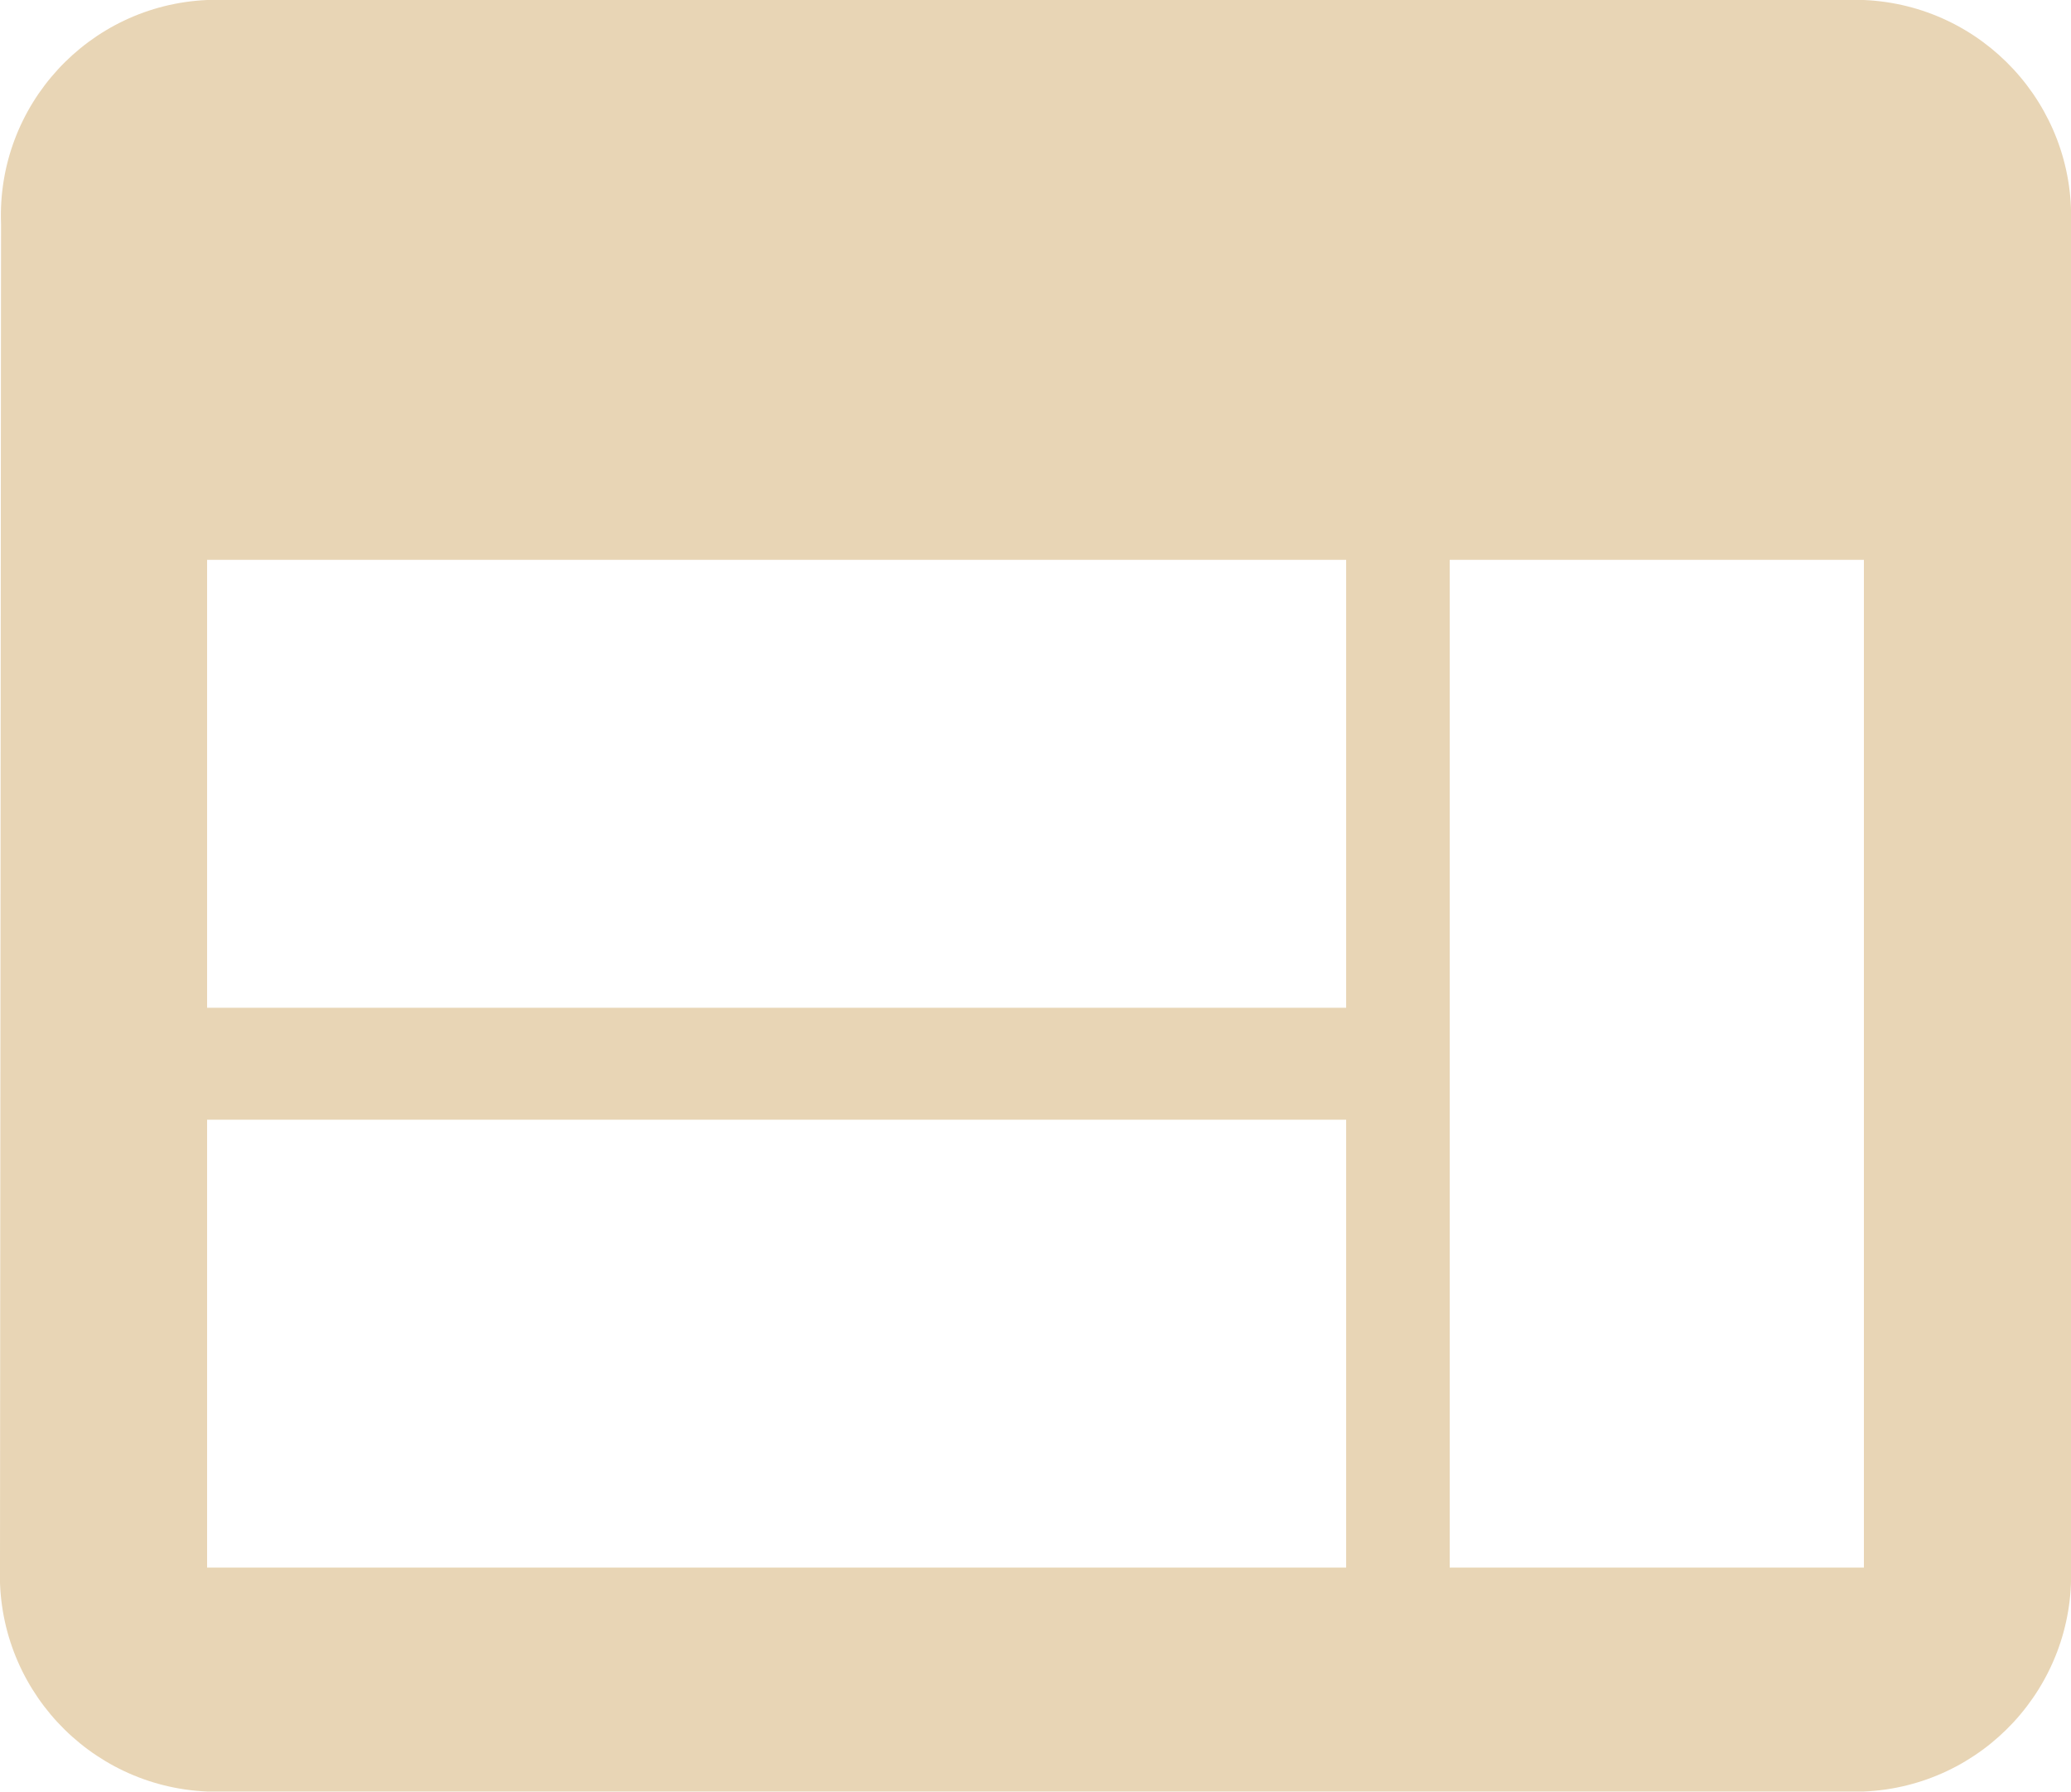
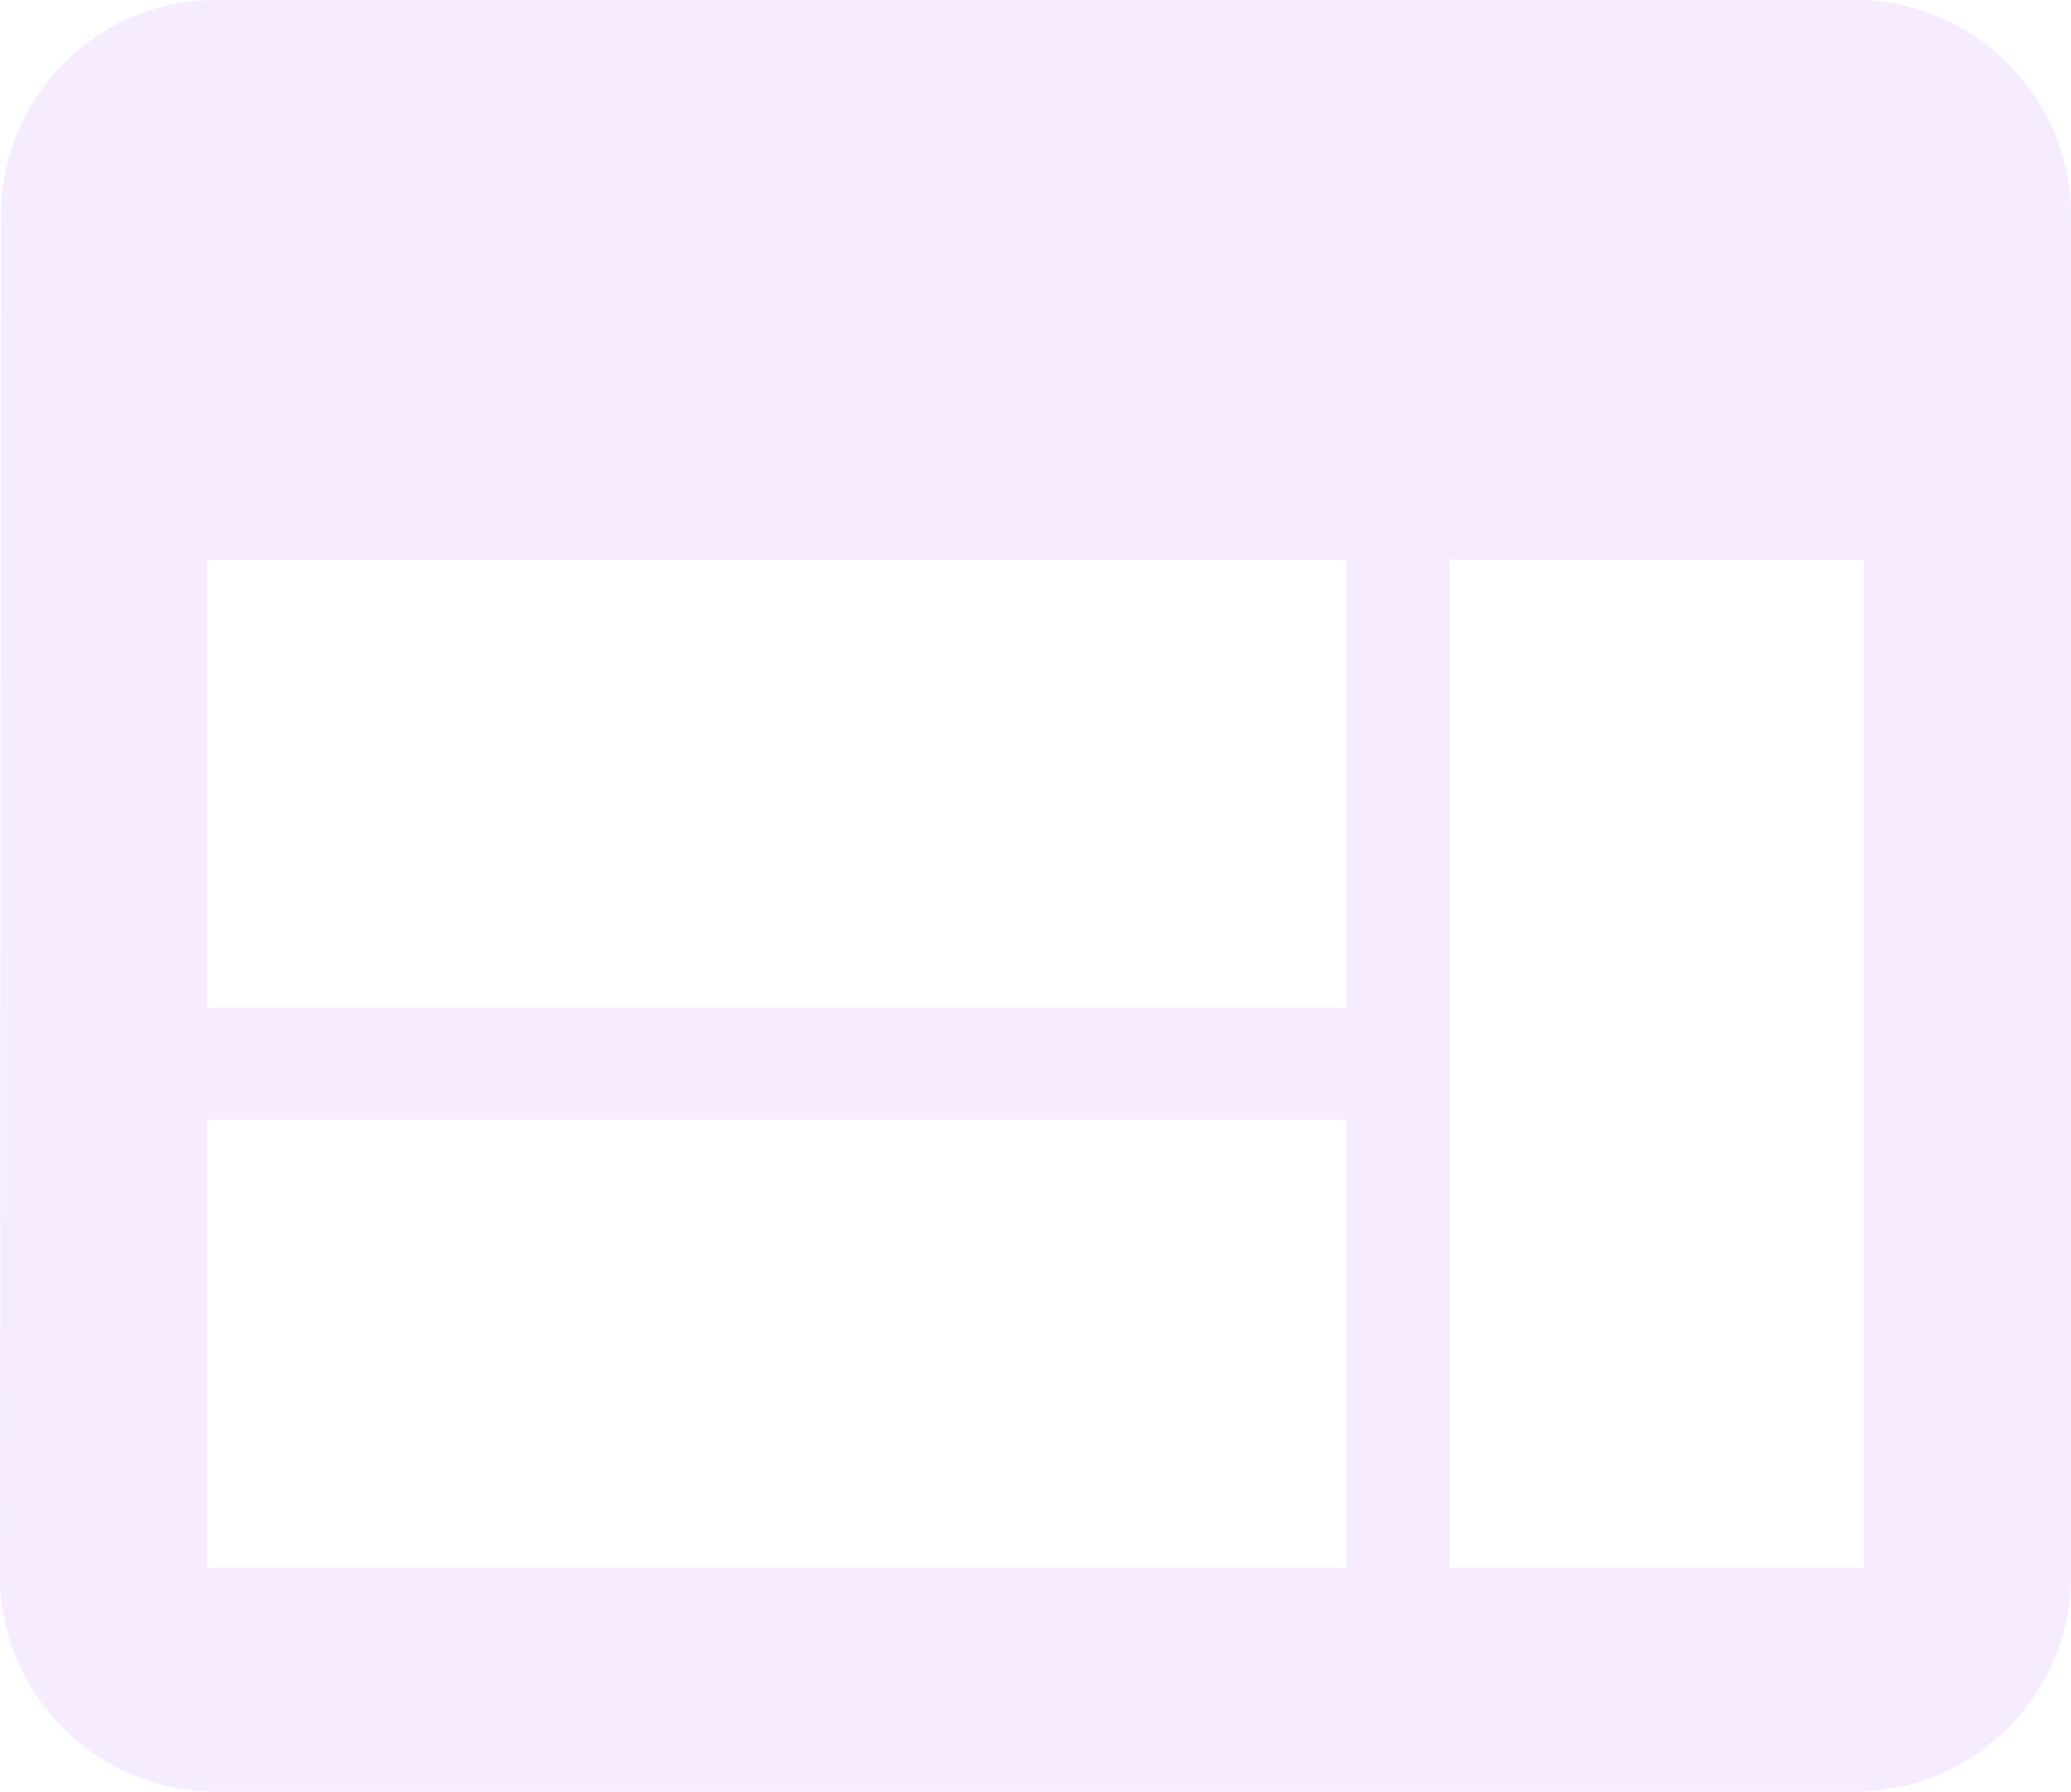
<svg xmlns="http://www.w3.org/2000/svg" width="59.5" height="51.466" viewBox="0 0 59.5 51.466">
-   <path id="Icon_material-web" data-name="Icon material-web" d="M56.55,6H8.95a6.2,6.2,0,0,0-5.92,6.433L3,51.033a6.224,6.224,0,0,0,5.95,6.433h47.6a6.224,6.224,0,0,0,5.95-6.433v-38.6A6.224,6.224,0,0,0,56.55,6ZM41.675,51.033H8.95V38.166H41.675Zm0-16.083H8.95V22.083H41.675ZM56.55,51.033H44.65V22.083h11.9Z" transform="translate(-3 -6)" fill="#e8d5b5" />
+   <path id="Icon_material-web" data-name="Icon material-web" d="M56.55,6H8.95a6.2,6.2,0,0,0-5.92,6.433L3,51.033a6.224,6.224,0,0,0,5.95,6.433h47.6a6.224,6.224,0,0,0,5.95-6.433v-38.6A6.224,6.224,0,0,0,56.55,6ZM41.675,51.033H8.95V38.166H41.675Zm0-16.083H8.95V22.083H41.675ZM56.55,51.033H44.65V22.083h11.9Z" transform="translate(-3 -6)" fill="#f6ebff" />
</svg>
